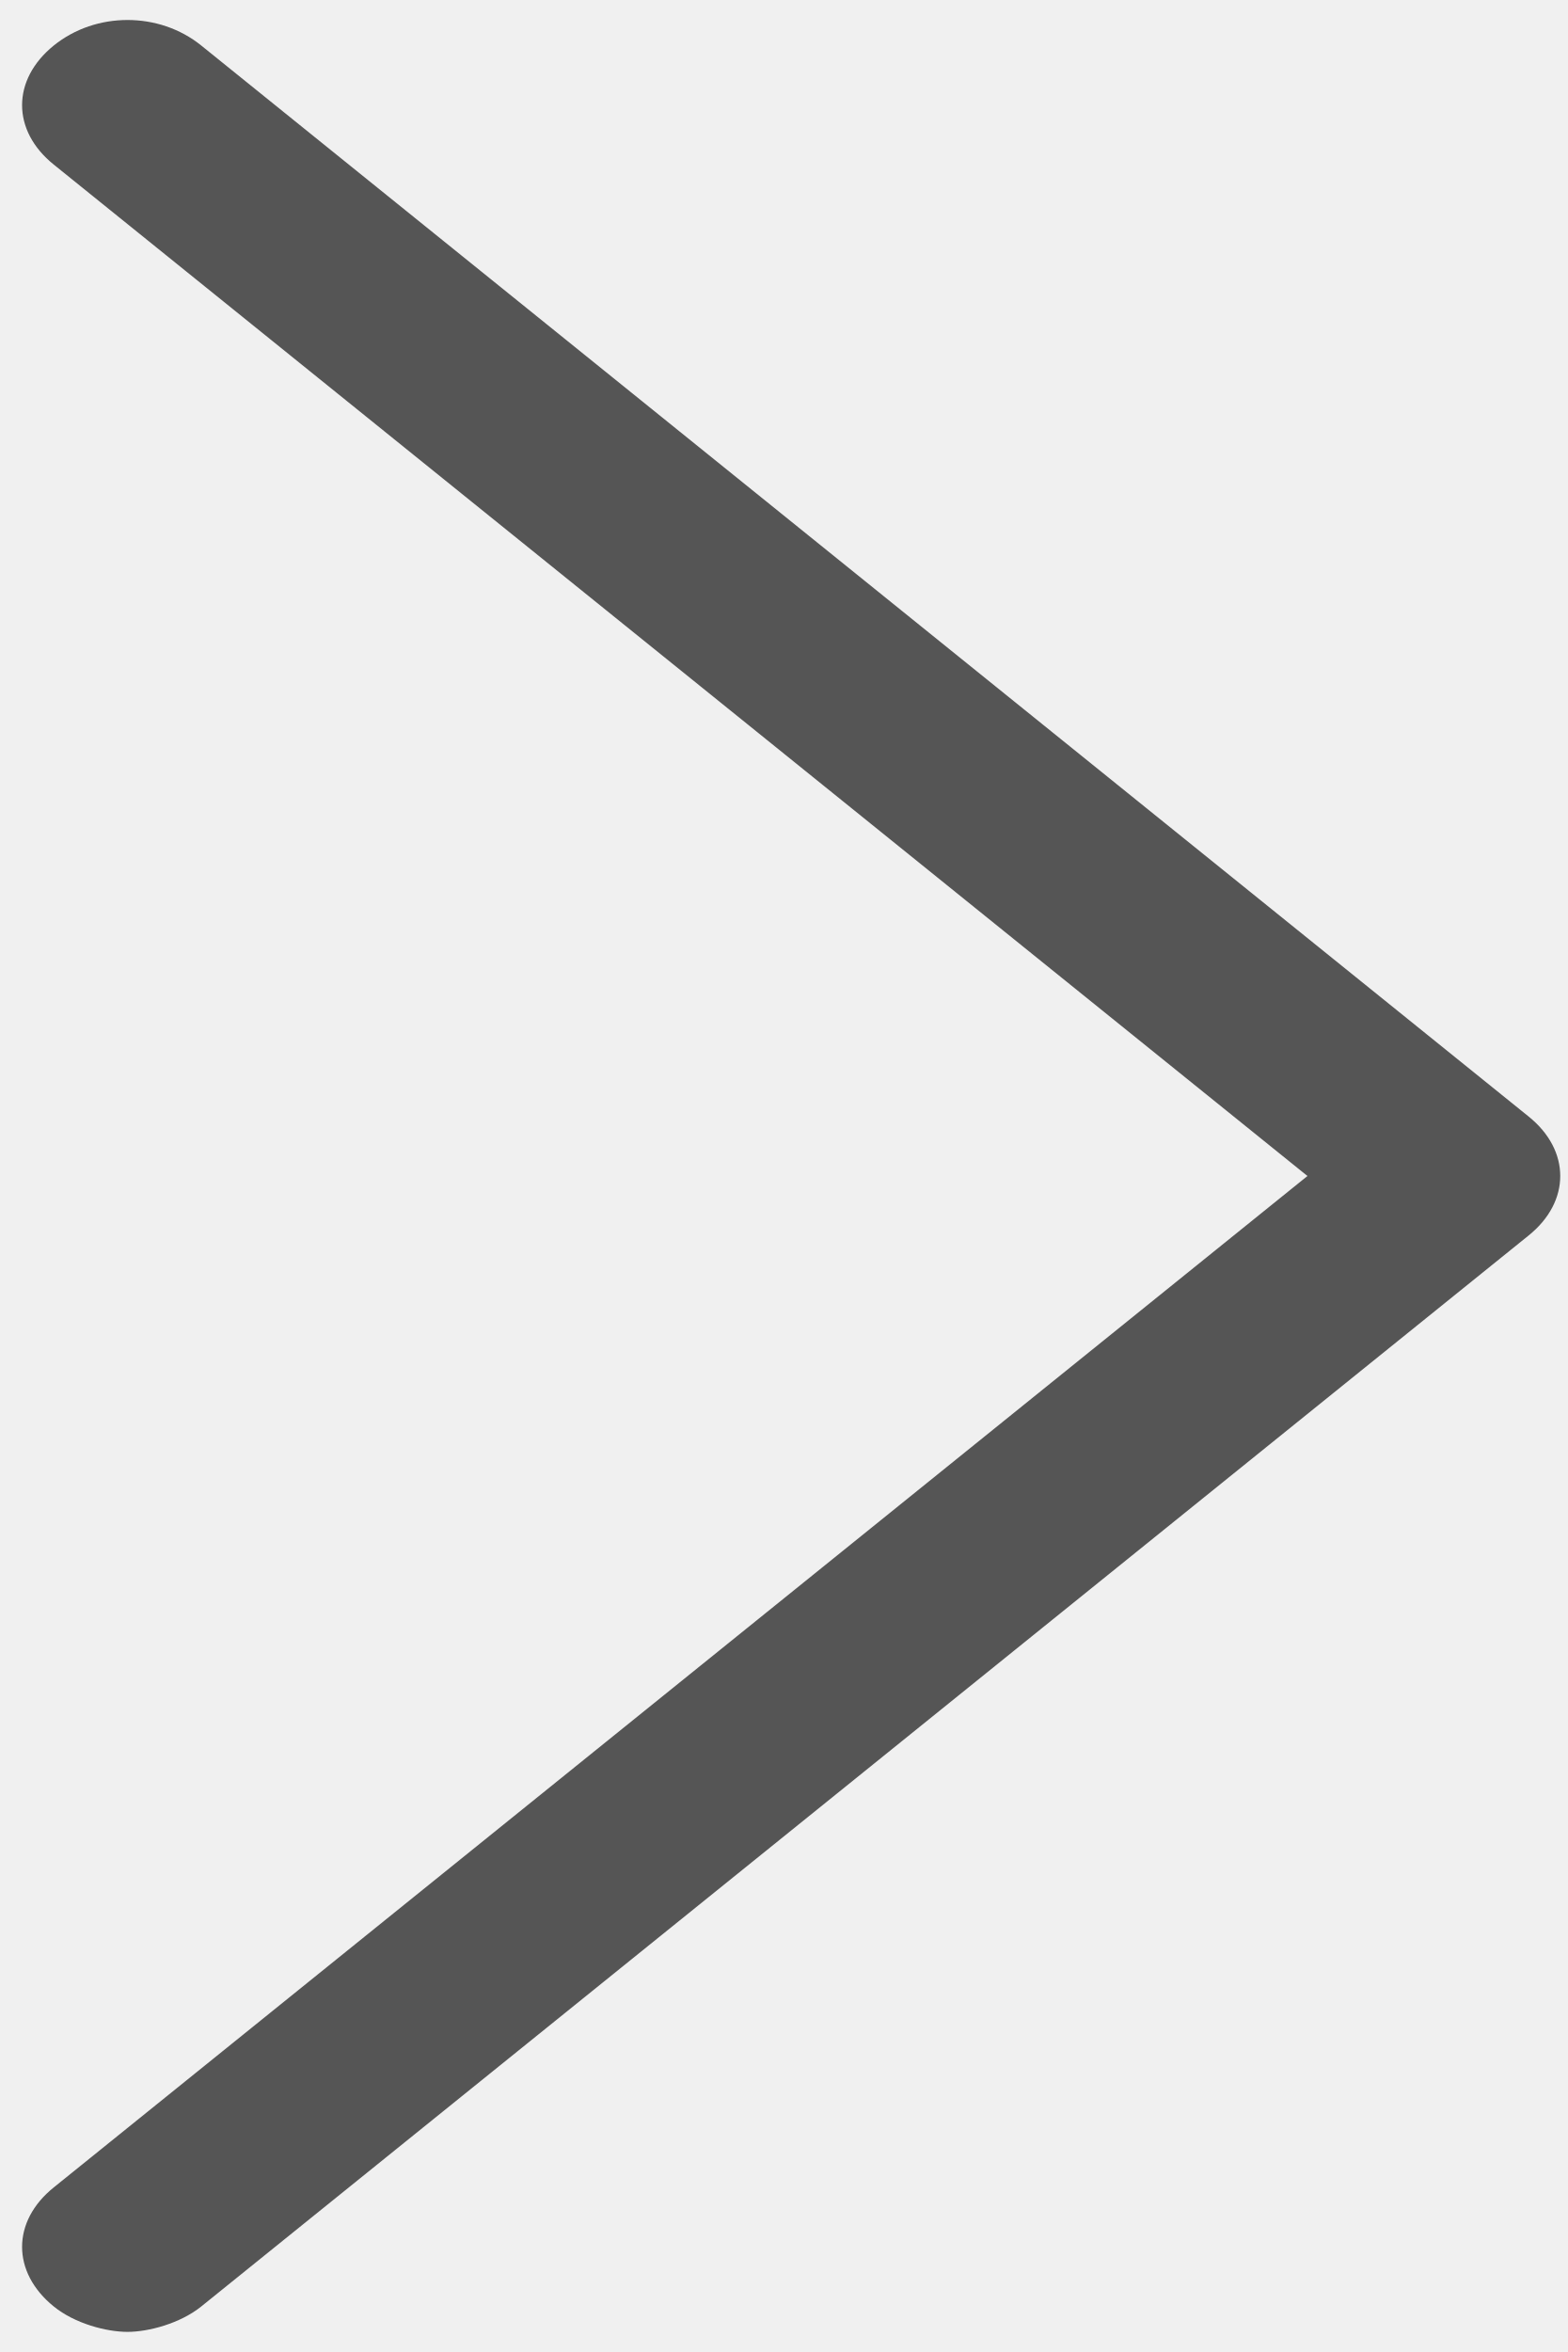
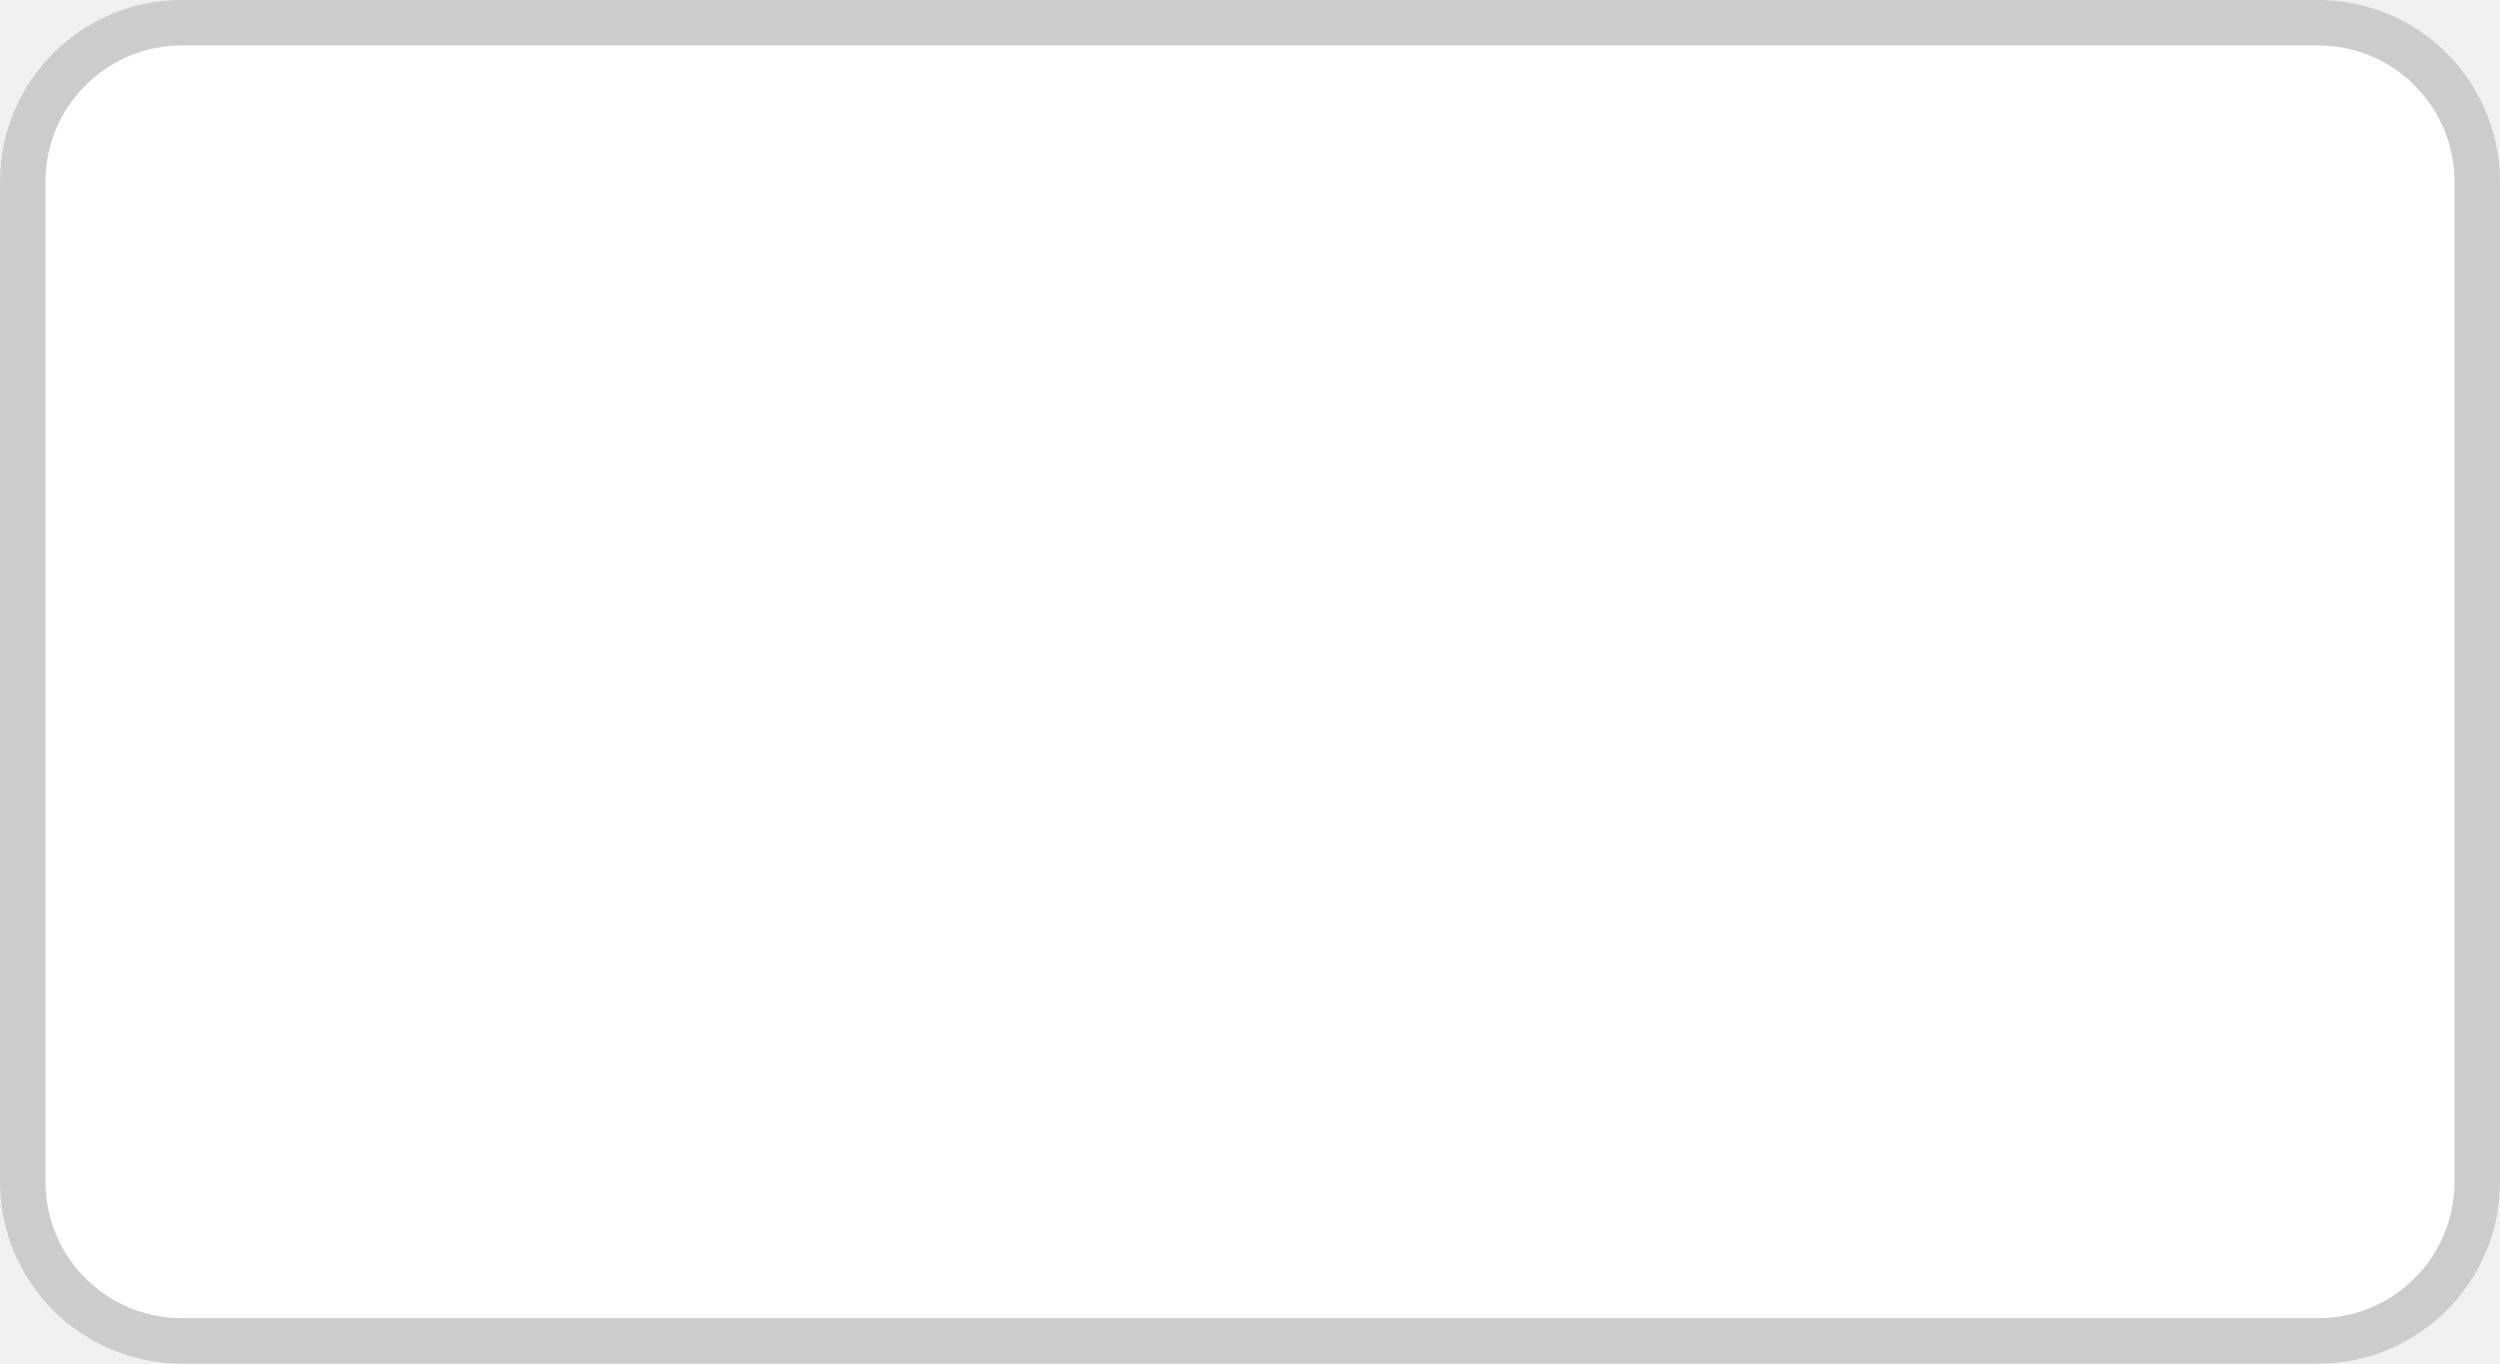
- <svg xmlns="http://www.w3.org/2000/svg" version="1.1" width="6px" height="9px">
-   <g transform="matrix(1 0 0 1 -460 -701 )">
-     <path d="M 5.85 4.272  L 0.77 0.174  C 0.609 0.044  0.367 0.044  0.206 0.174  C 0.044 0.305  0.044 0.5  0.206 0.63  L 5.004 4.5  L 0.206 8.37  C 0.044 8.5  0.044 8.695  0.206 8.826  C 0.286 8.891  0.407 8.923  0.488 8.923  C 0.568 8.923  0.689 8.891  0.77 8.826  L 5.85 4.728  C 6.012 4.598  6.012 4.402  5.85 4.272  Z " fill-rule="nonzero" fill="#000000" stroke="none" fill-opacity="0.647" transform="matrix(1 0 0 1 460 701 )" />
+ <svg xmlns="http://www.w3.org/2000/svg" version="1.1" width="55px" height="30px">
+   <g transform="matrix(1 0 0 1 -804 -690 )">
+     <path d="M 805 694  A 3 3 0 0 1 808 691 L 855 691  A 3 3 0 0 1 858 694 L 858 716  A 3 3 0 0 1 855 719 L 808 719  A 3 3 0 0 1 805 716 L 805 694  Z " fill-rule="nonzero" fill="#ffffff" stroke="none" />
+     <path d="M 804.5 694  A 3.5 3.5 0 0 1 808 690.5 L 855 690.5  A 3.5 3.5 0 0 1 858.5 694 L 858.5 716  A 3.5 3.5 0 0 1 855 719.5 L 808 719.5  A 3.5 3.5 0 0 1 804.5 716 L 804.5 694  Z " stroke-width="1" stroke="#000000" fill="none" stroke-opacity="0.149" />
  </g>
</svg>
